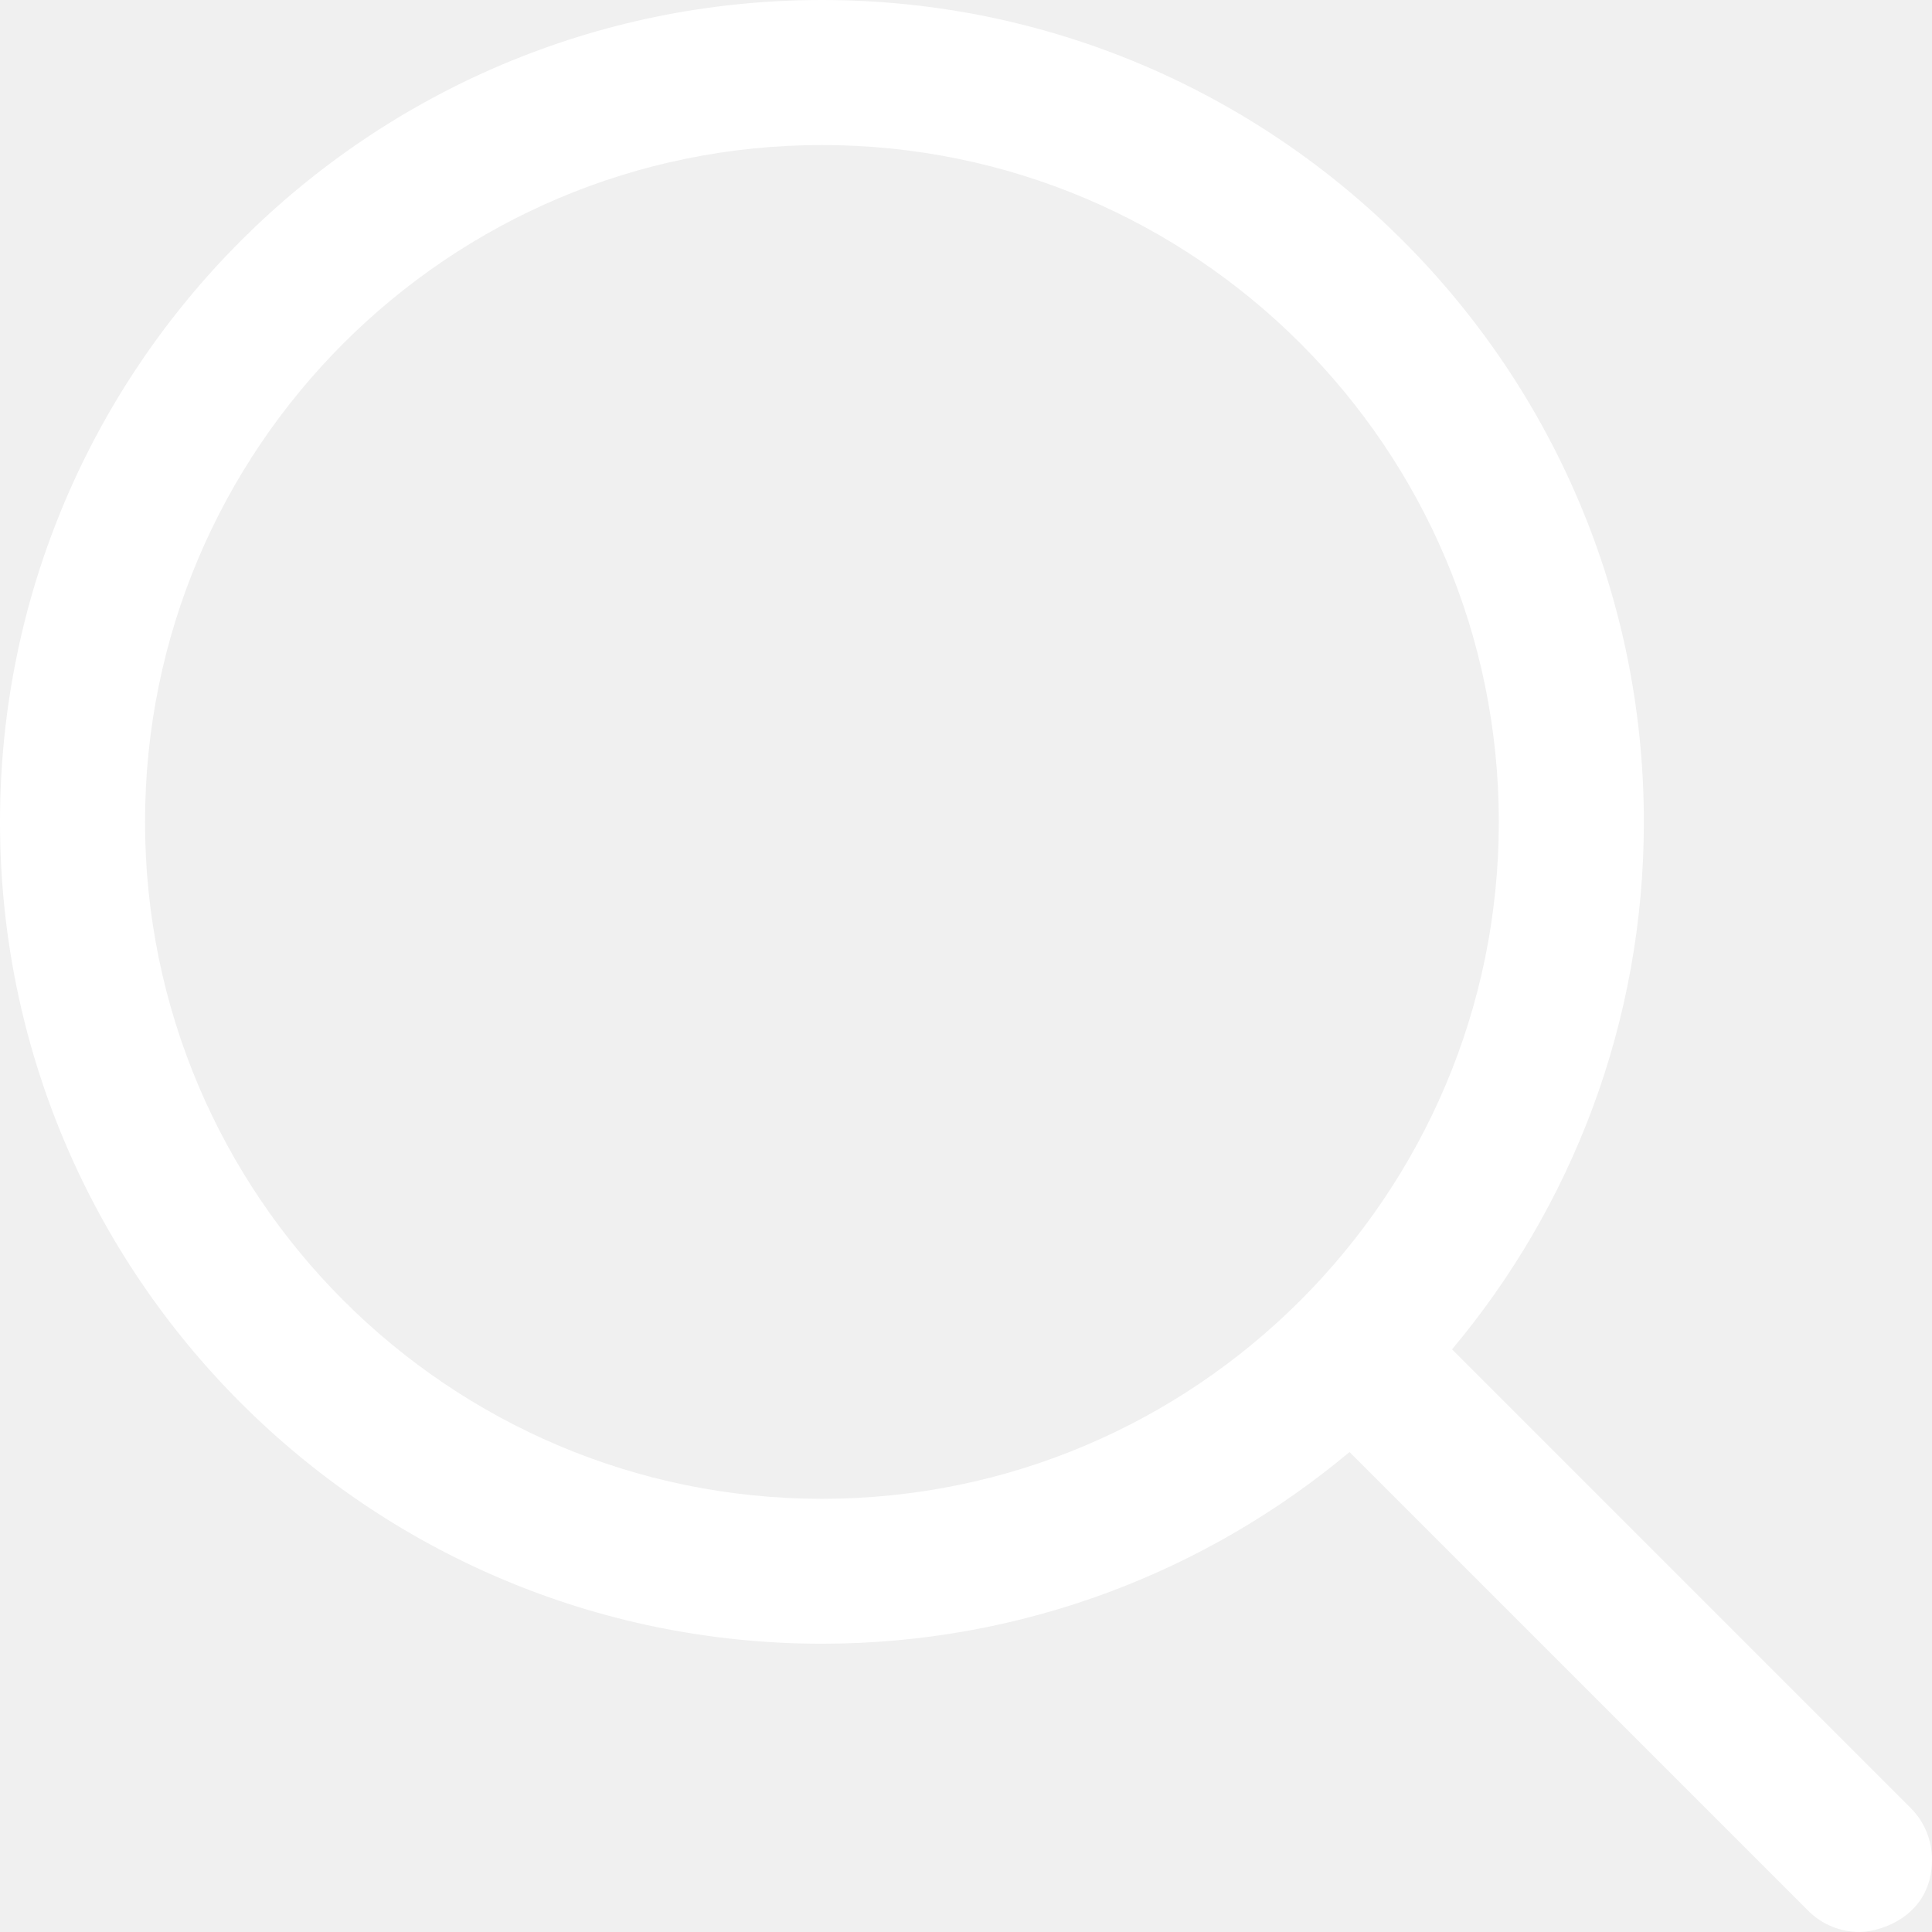
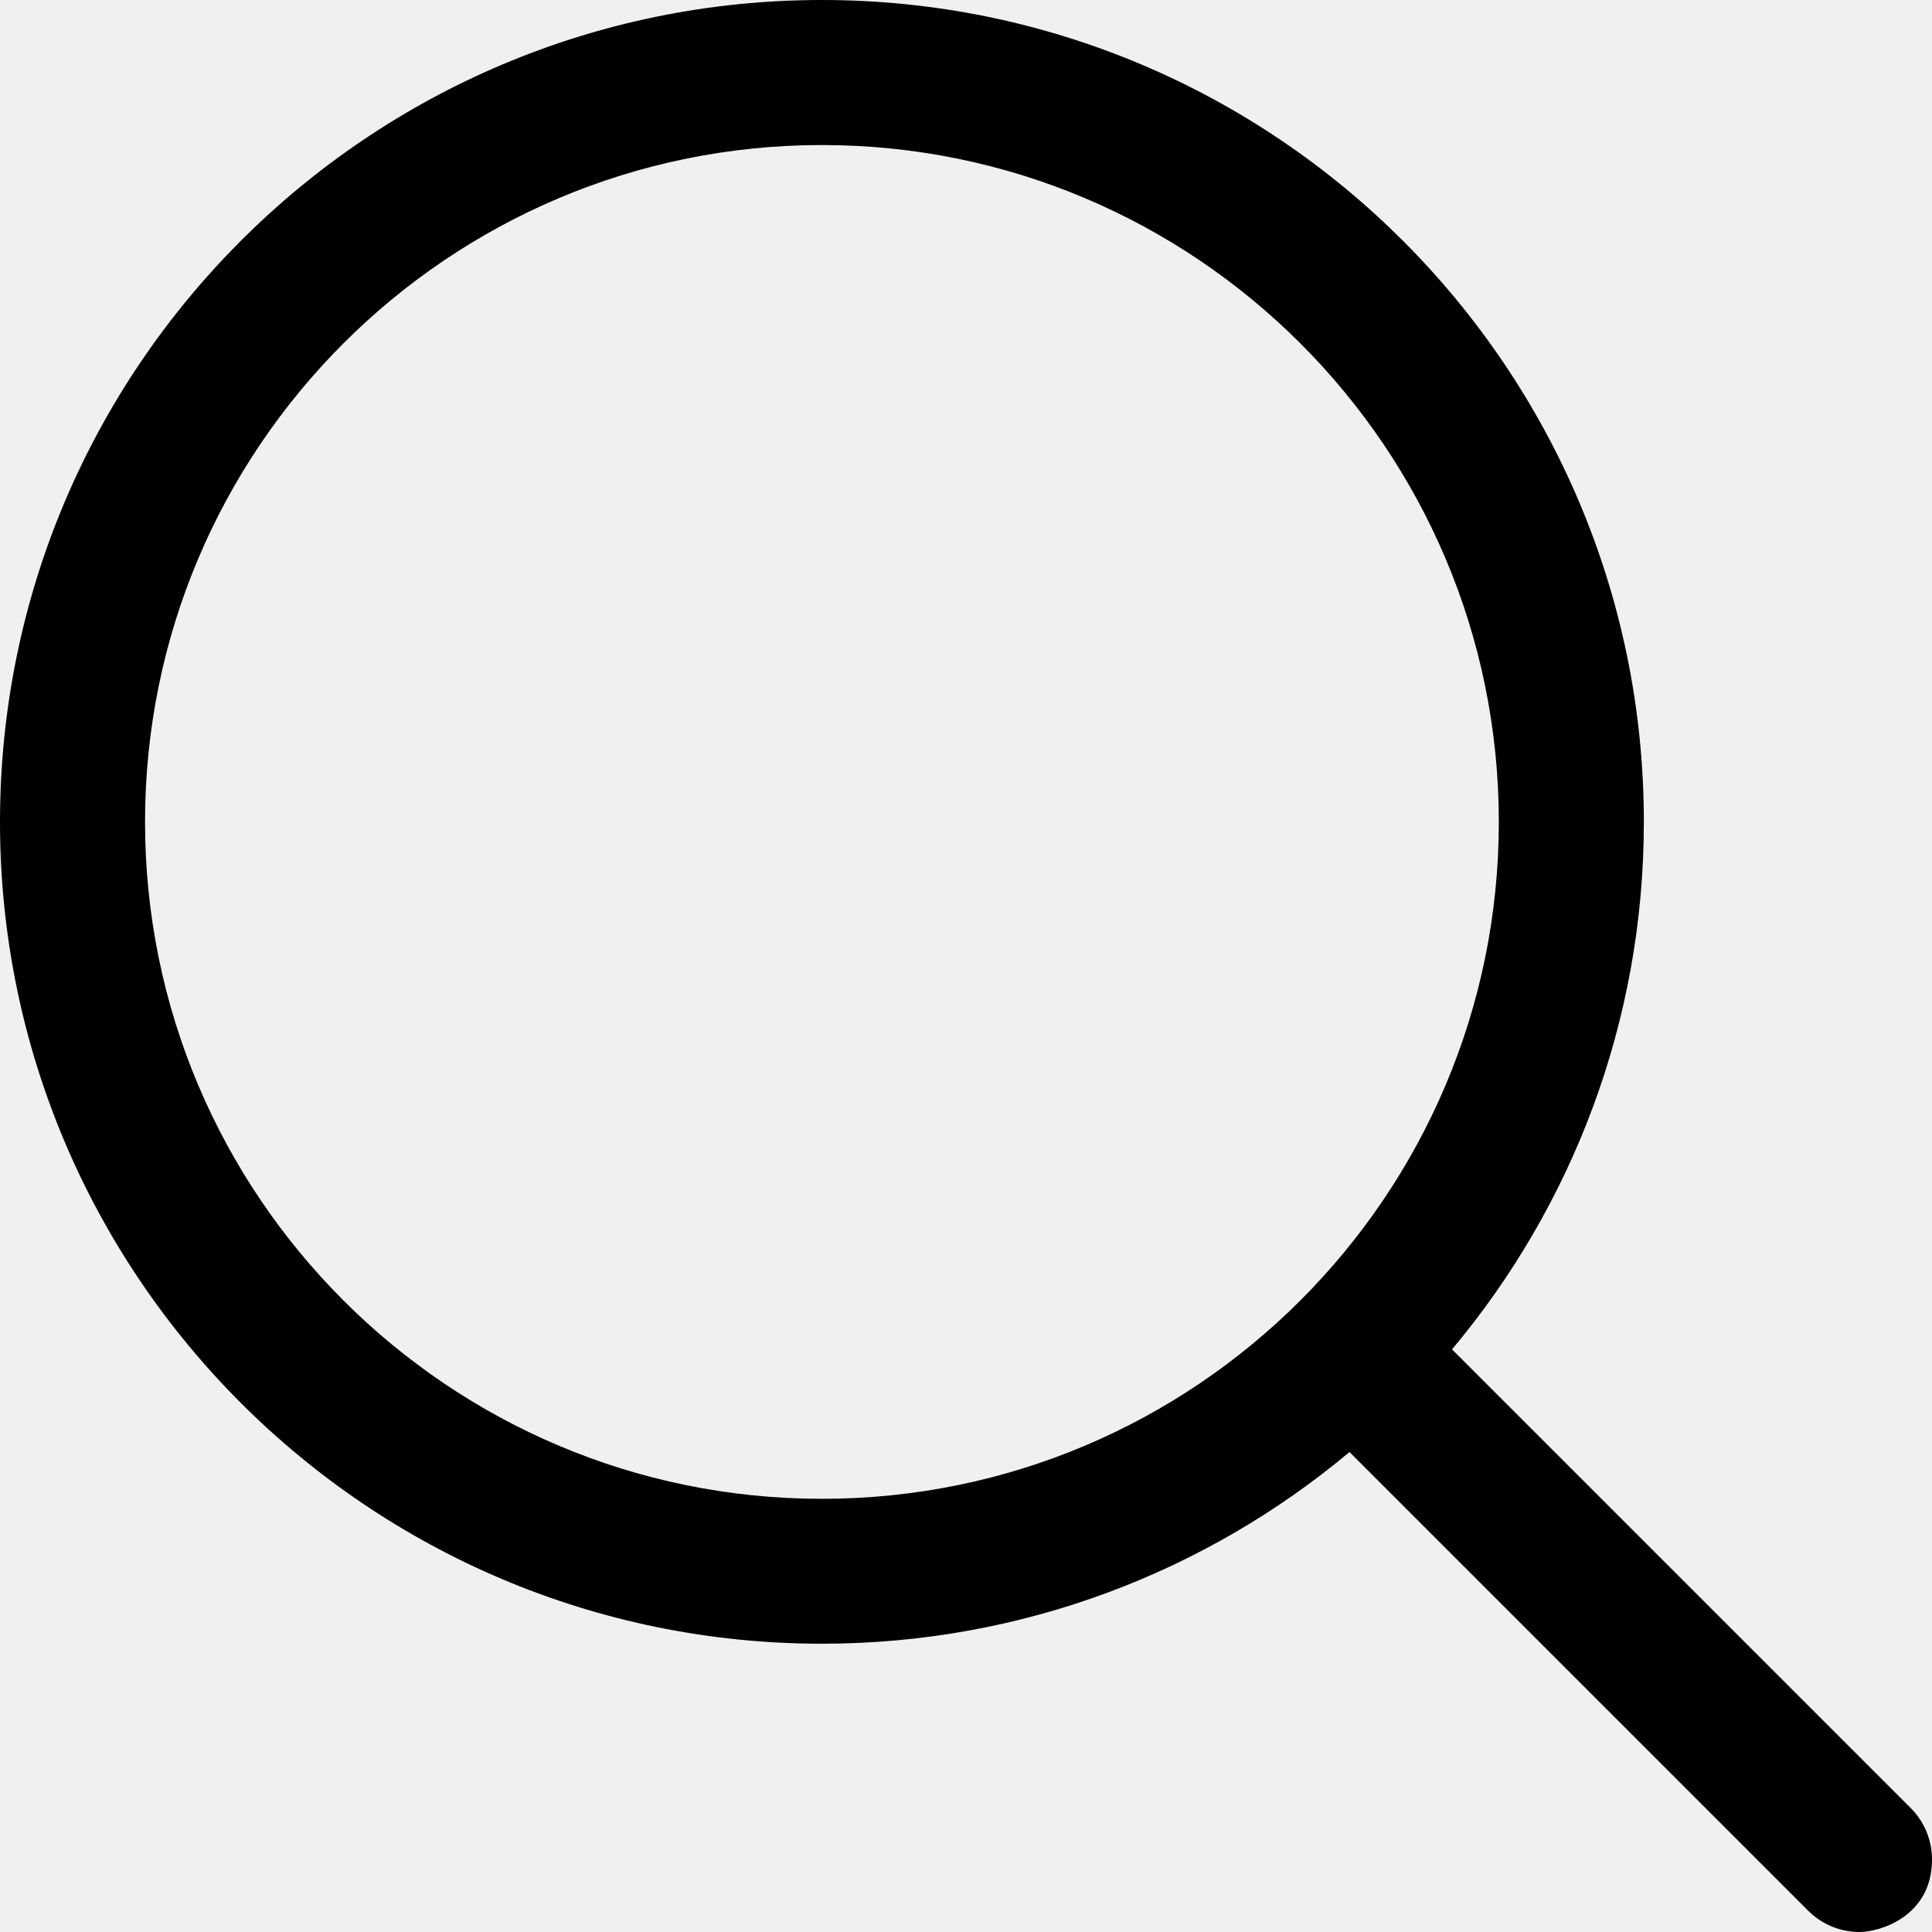
<svg xmlns="http://www.w3.org/2000/svg" preserveAspectRatio="none" overflow="visible" style="display: block;" width="14" height="14" viewBox="0 0 14 14" fill="none">
-   <path id="Vector" d="M9.779 10.522C8.744 11.388 7.41 11.911 5.956 11.911C2.668 11.911 0 9.243 0 5.956C0 2.668 2.668 0 5.956 0C9.243 0 11.912 2.668 11.912 5.956C11.912 7.41 11.389 8.744 10.522 9.778L13.847 13.103C13.949 13.206 14 13.34 14 13.475C14 13.886 13.624 14 13.475 14C13.341 14 13.206 13.949 13.103 13.846L9.779 10.522ZM5.956 1.051C3.249 1.051 1.051 3.249 1.051 5.956C1.051 8.662 3.249 10.861 5.956 10.861C8.662 10.861 10.861 8.662 10.861 5.956C10.861 3.249 8.662 1.051 5.956 1.051Z" fill="white" />
+   <path id="Vector" d="M9.779 10.522C8.744 11.388 7.41 11.911 5.956 11.911C2.668 11.911 0 9.243 0 5.956C0 2.668 2.668 0 5.956 0C9.243 0 11.912 2.668 11.912 5.956C11.912 7.41 11.389 8.744 10.522 9.778L13.847 13.103C13.949 13.206 14 13.34 14 13.475C14 13.886 13.624 14 13.475 14C13.341 14 13.206 13.949 13.103 13.846L9.779 10.522ZM5.956 1.051C3.249 1.051 1.051 3.249 1.051 5.956C1.051 8.662 3.249 10.861 5.956 10.861C8.662 10.861 10.861 8.662 10.861 5.956C10.861 3.249 8.662 1.051 5.956 1.051Z" fill="currentColor" />
</svg>
